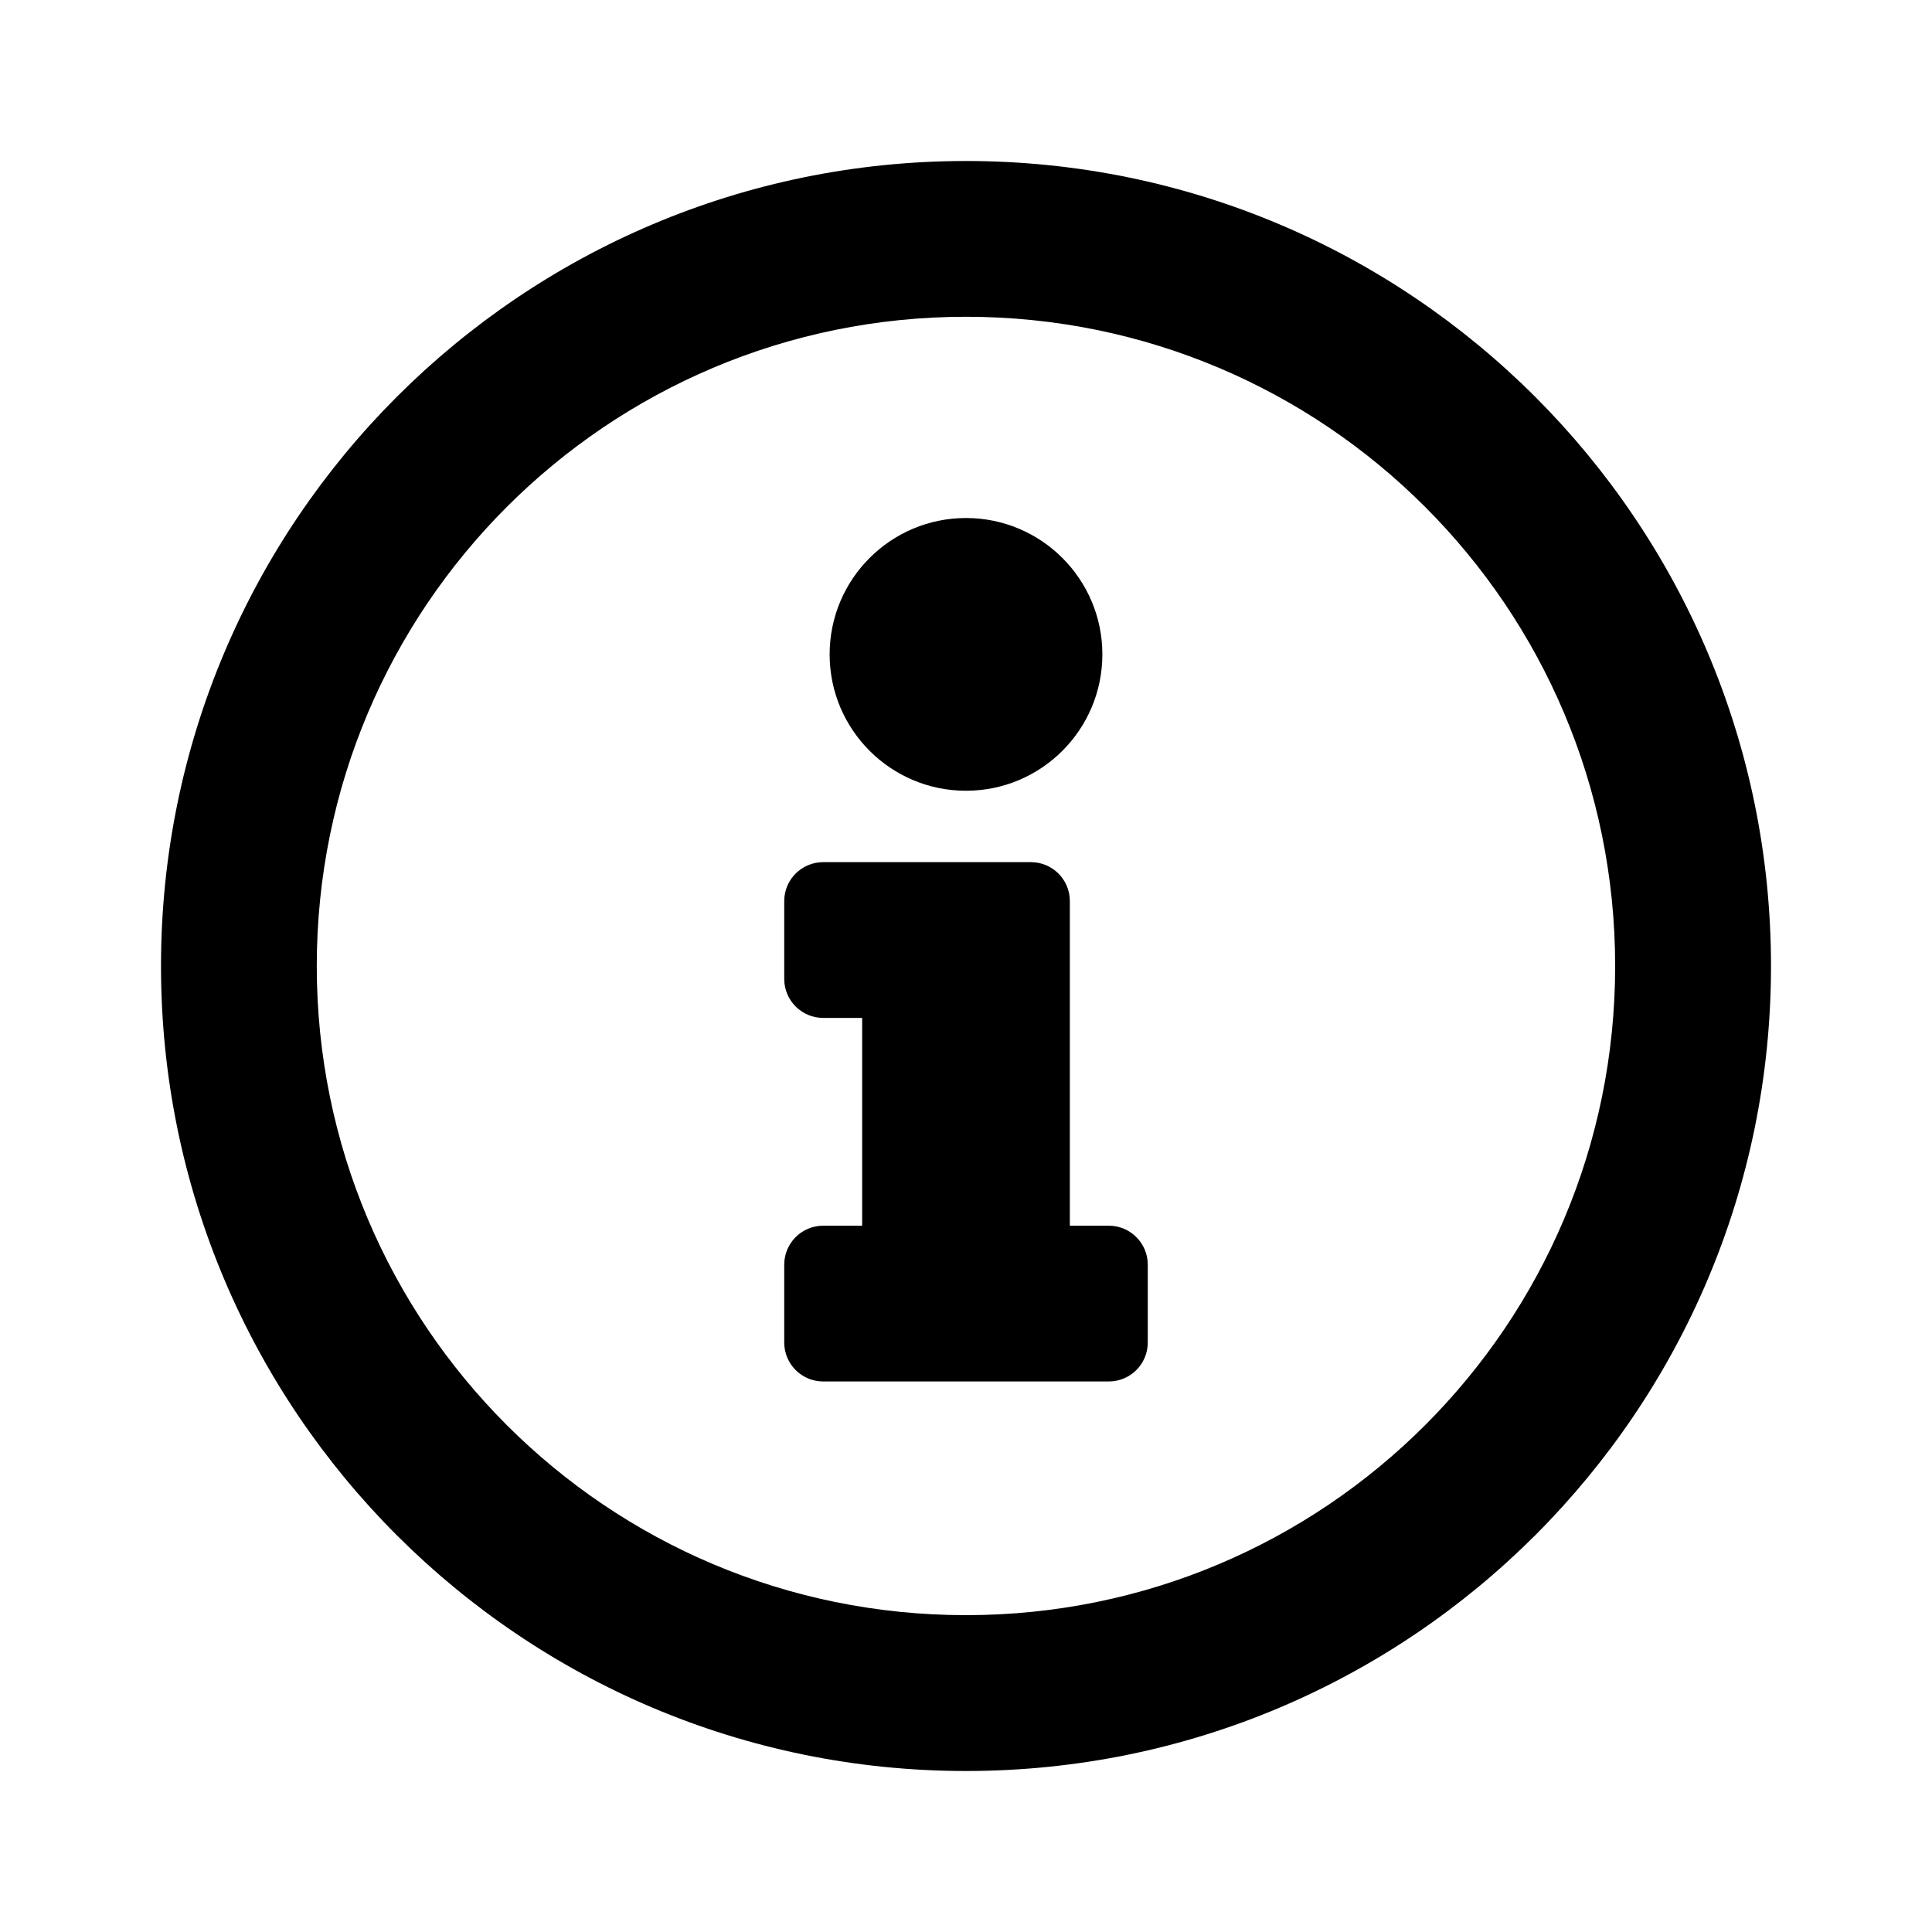
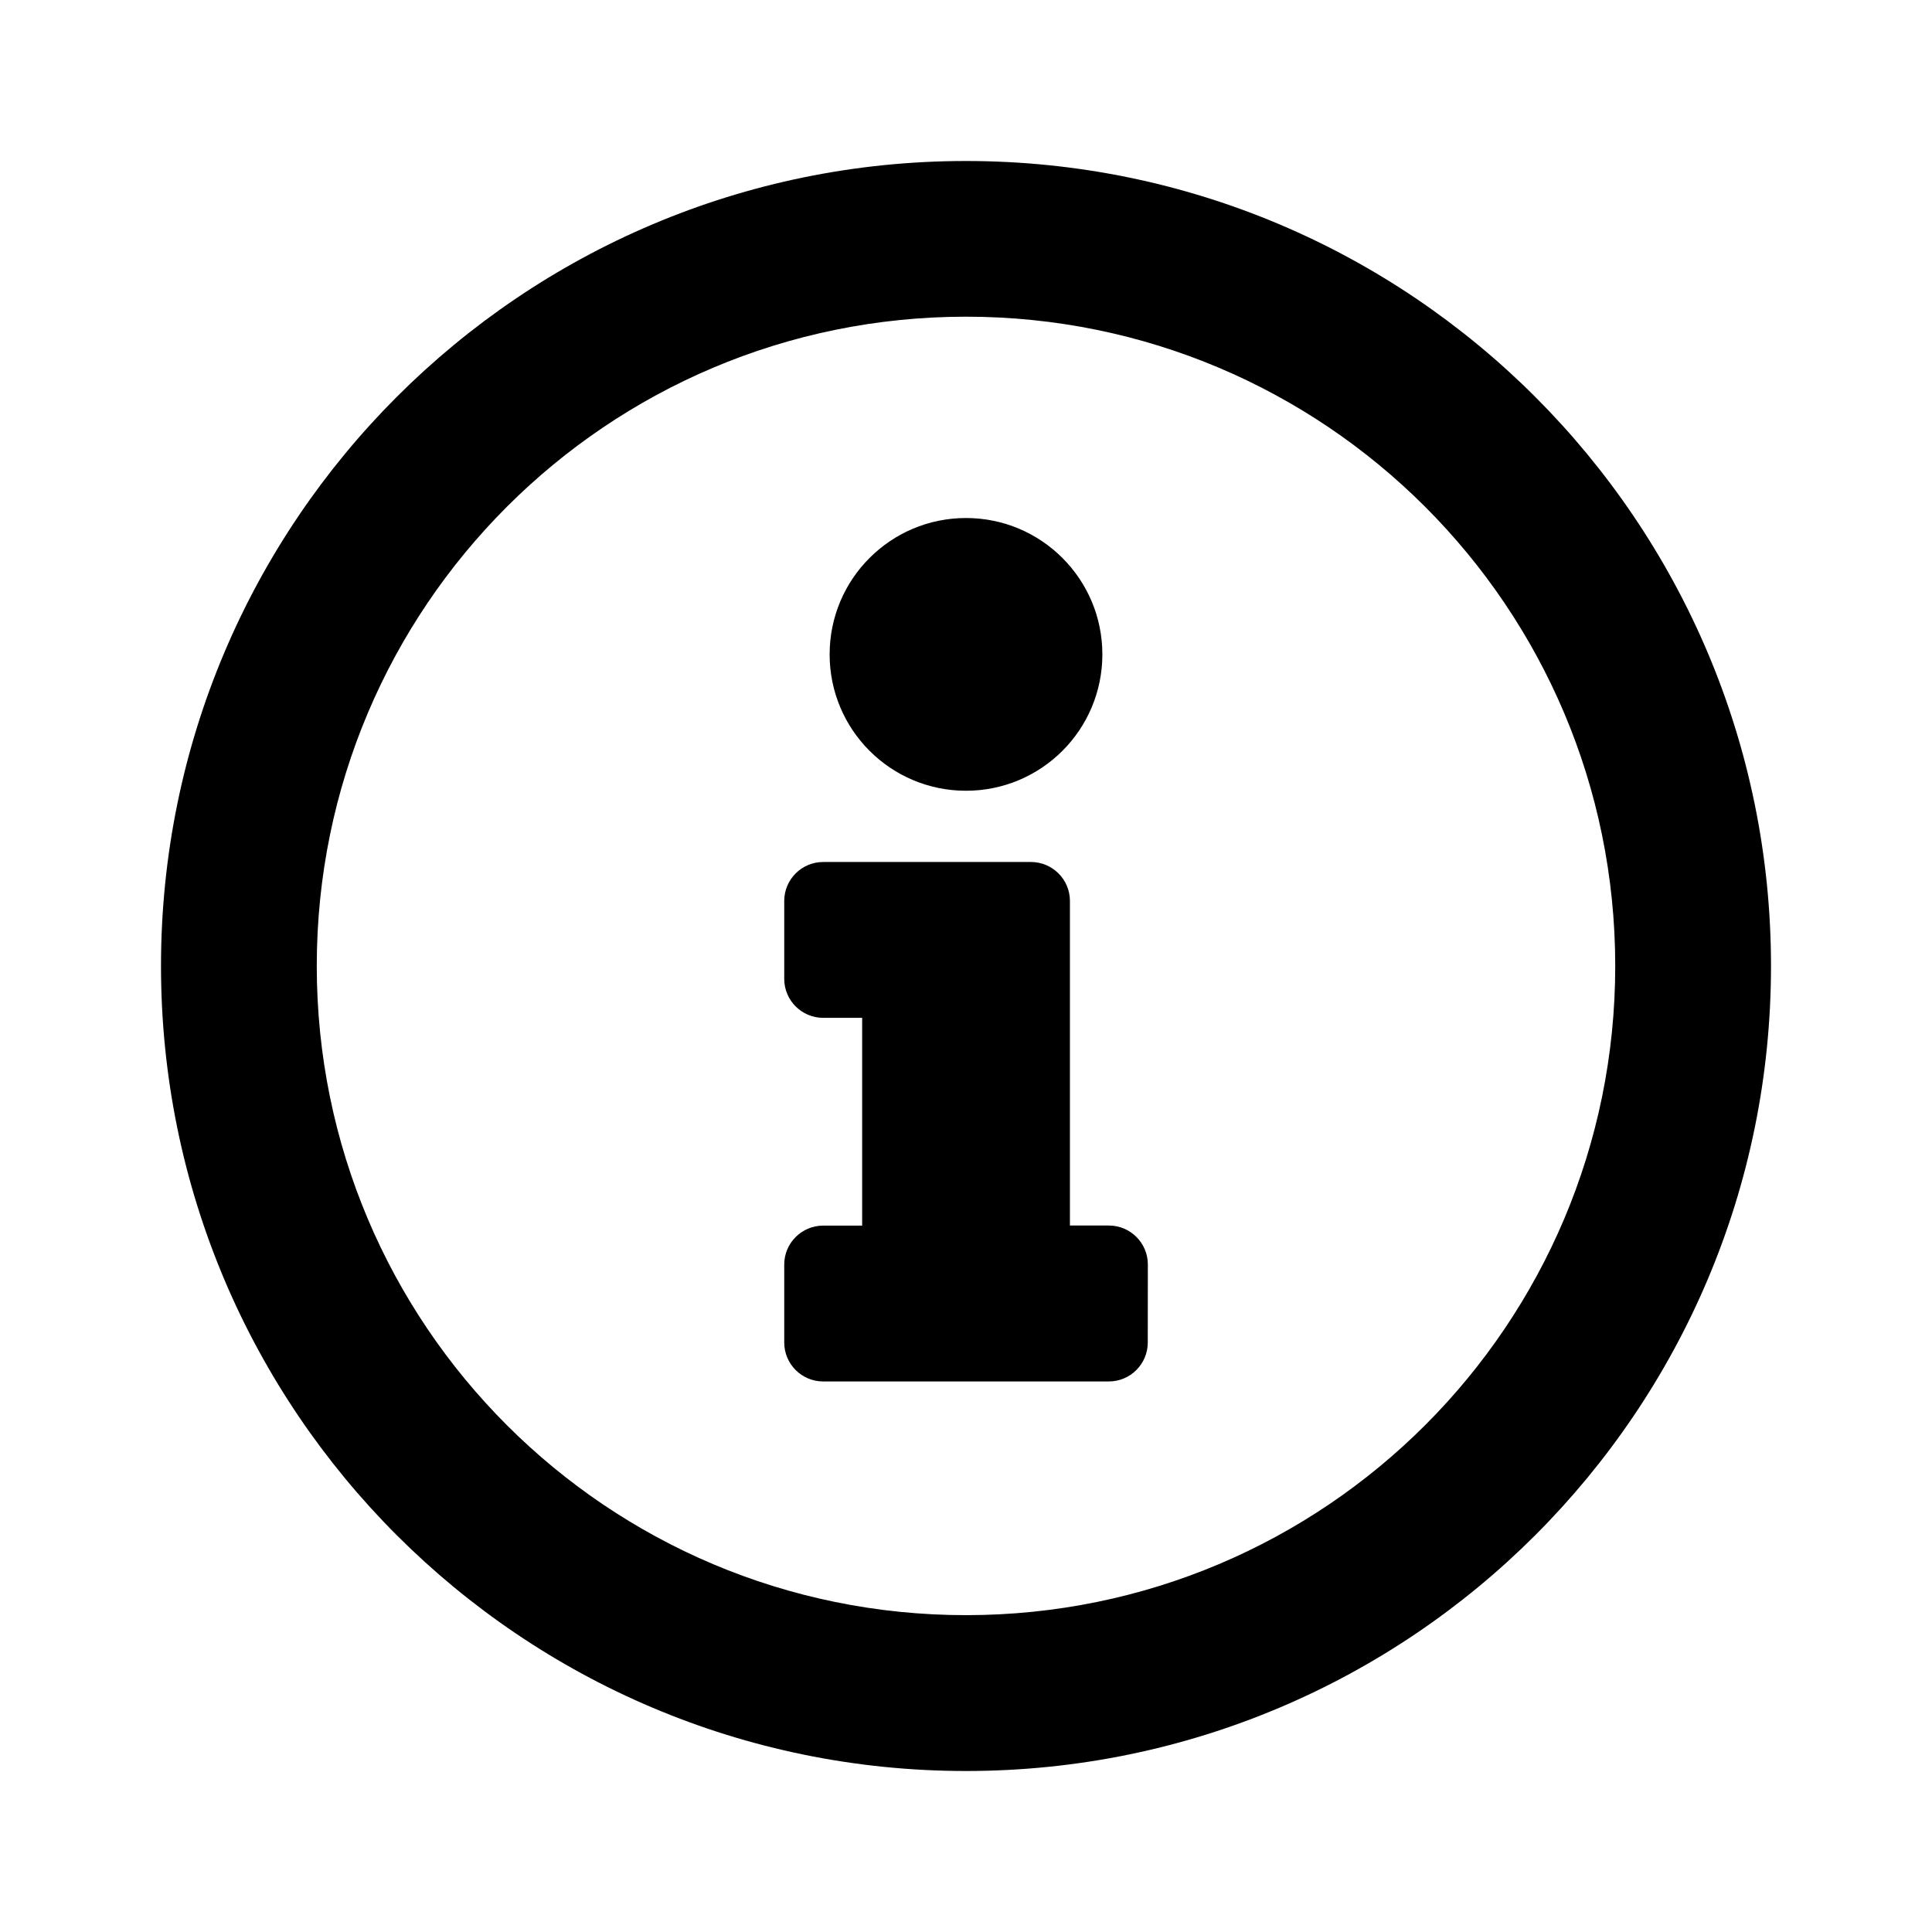
- <svg xmlns="http://www.w3.org/2000/svg" width="24" height="24" viewBox="0 0 24 24" fill="none">
-   <path d="M12 2C6.478 2 2 6.479 2 12C2 17.524 6.478 22 12 22C17.523 22 22 17.524 22 12C22 6.479 17.523 2 12 2ZM12 20.064C7.543 20.064 3.935 16.458 3.935 12C3.935 7.545 7.543 3.935 12 3.935C16.455 3.935 20.064 7.543 20.064 12C20.064 16.457 16.458 20.064 12 20.064ZM12 6.435C12.935 6.435 13.694 7.194 13.694 8.129C13.694 9.064 12.935 9.823 12 9.823C11.065 9.823 10.306 9.064 10.306 8.129C10.306 7.194 11.065 6.435 12 6.435ZM14.258 16.677C14.258 16.945 14.041 17.161 13.774 17.161H10.226C9.959 17.161 9.742 16.945 9.742 16.677V15.71C9.742 15.443 9.959 15.226 10.226 15.226H10.71V12.645H10.226C9.959 12.645 9.742 12.428 9.742 12.161V11.194C9.742 10.926 9.959 10.71 10.226 10.71H12.806C13.074 10.71 13.29 10.926 13.29 11.194V15.226H13.774C14.041 15.226 14.258 15.443 14.258 15.71V16.677Z" fill="black" />
+ <svg xmlns="http://www.w3.org/2000/svg" fill="none" height="24" viewBox="0 0 24 24" width="24">
+   <path d="m12 2c-5.522 0-10 4.479-10 10 0 5.524 4.478 10 10 10 5.522 0 10-4.476 10-10 0-5.521-4.478-10-10-10zm0 18.064c-4.457 0-8.065-3.606-8.065-8.065 0-4.455 3.608-8.065 8.065-8.065 4.455 0 8.065 3.608 8.065 8.065 0 4.457-3.606 8.065-8.065 8.065zm0-13.629c.935 0 1.694.758 1.694 1.694s-.758 1.694-1.694 1.694-1.694-.758-1.694-1.694.758-1.694 1.694-1.694zm2.258 10.242c0 .267-.217.484-.484.484h-3.548c-.267 0-.484-.217-.484-.484v-.968c0-.267.217-.484.484-.484h.484v-2.581h-.484c-.267 0-.484-.217-.484-.484v-.968c0-.267.217-.484.484-.484h2.581c.267 0 .484.217.484.484v4.032h.484c.267 0 .484.217.484.484z" fill="#000" />
</svg>
